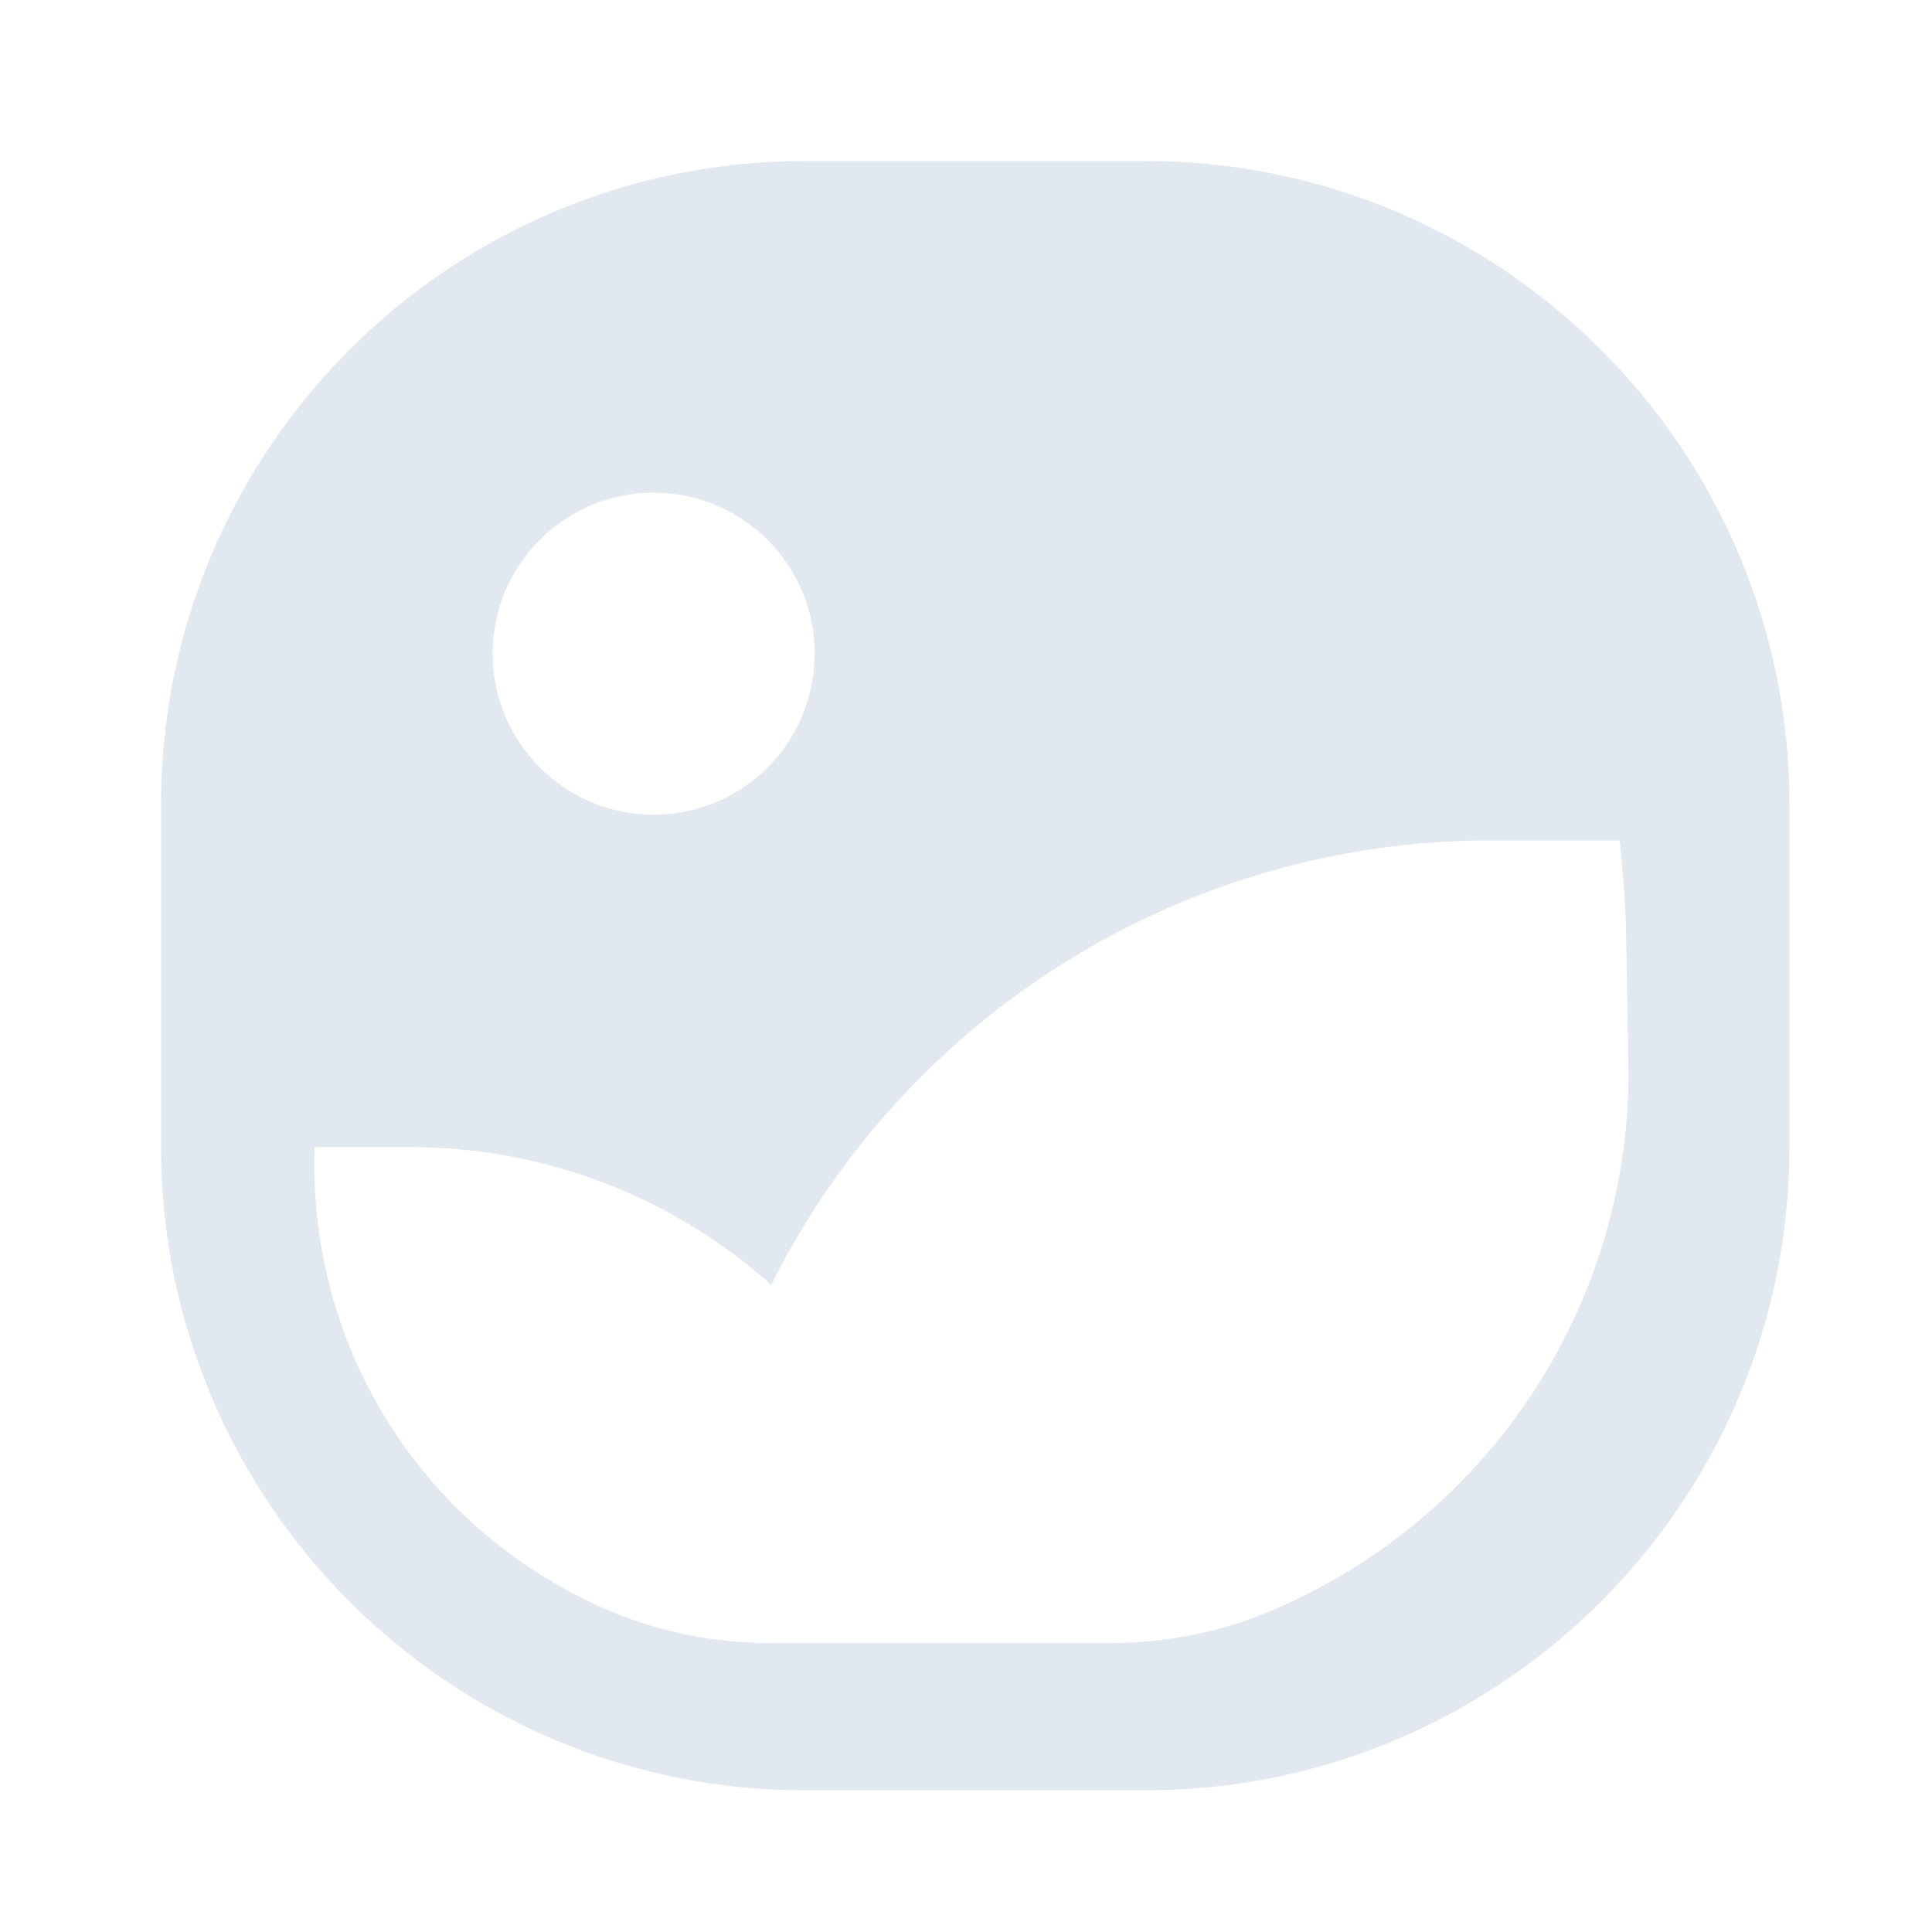
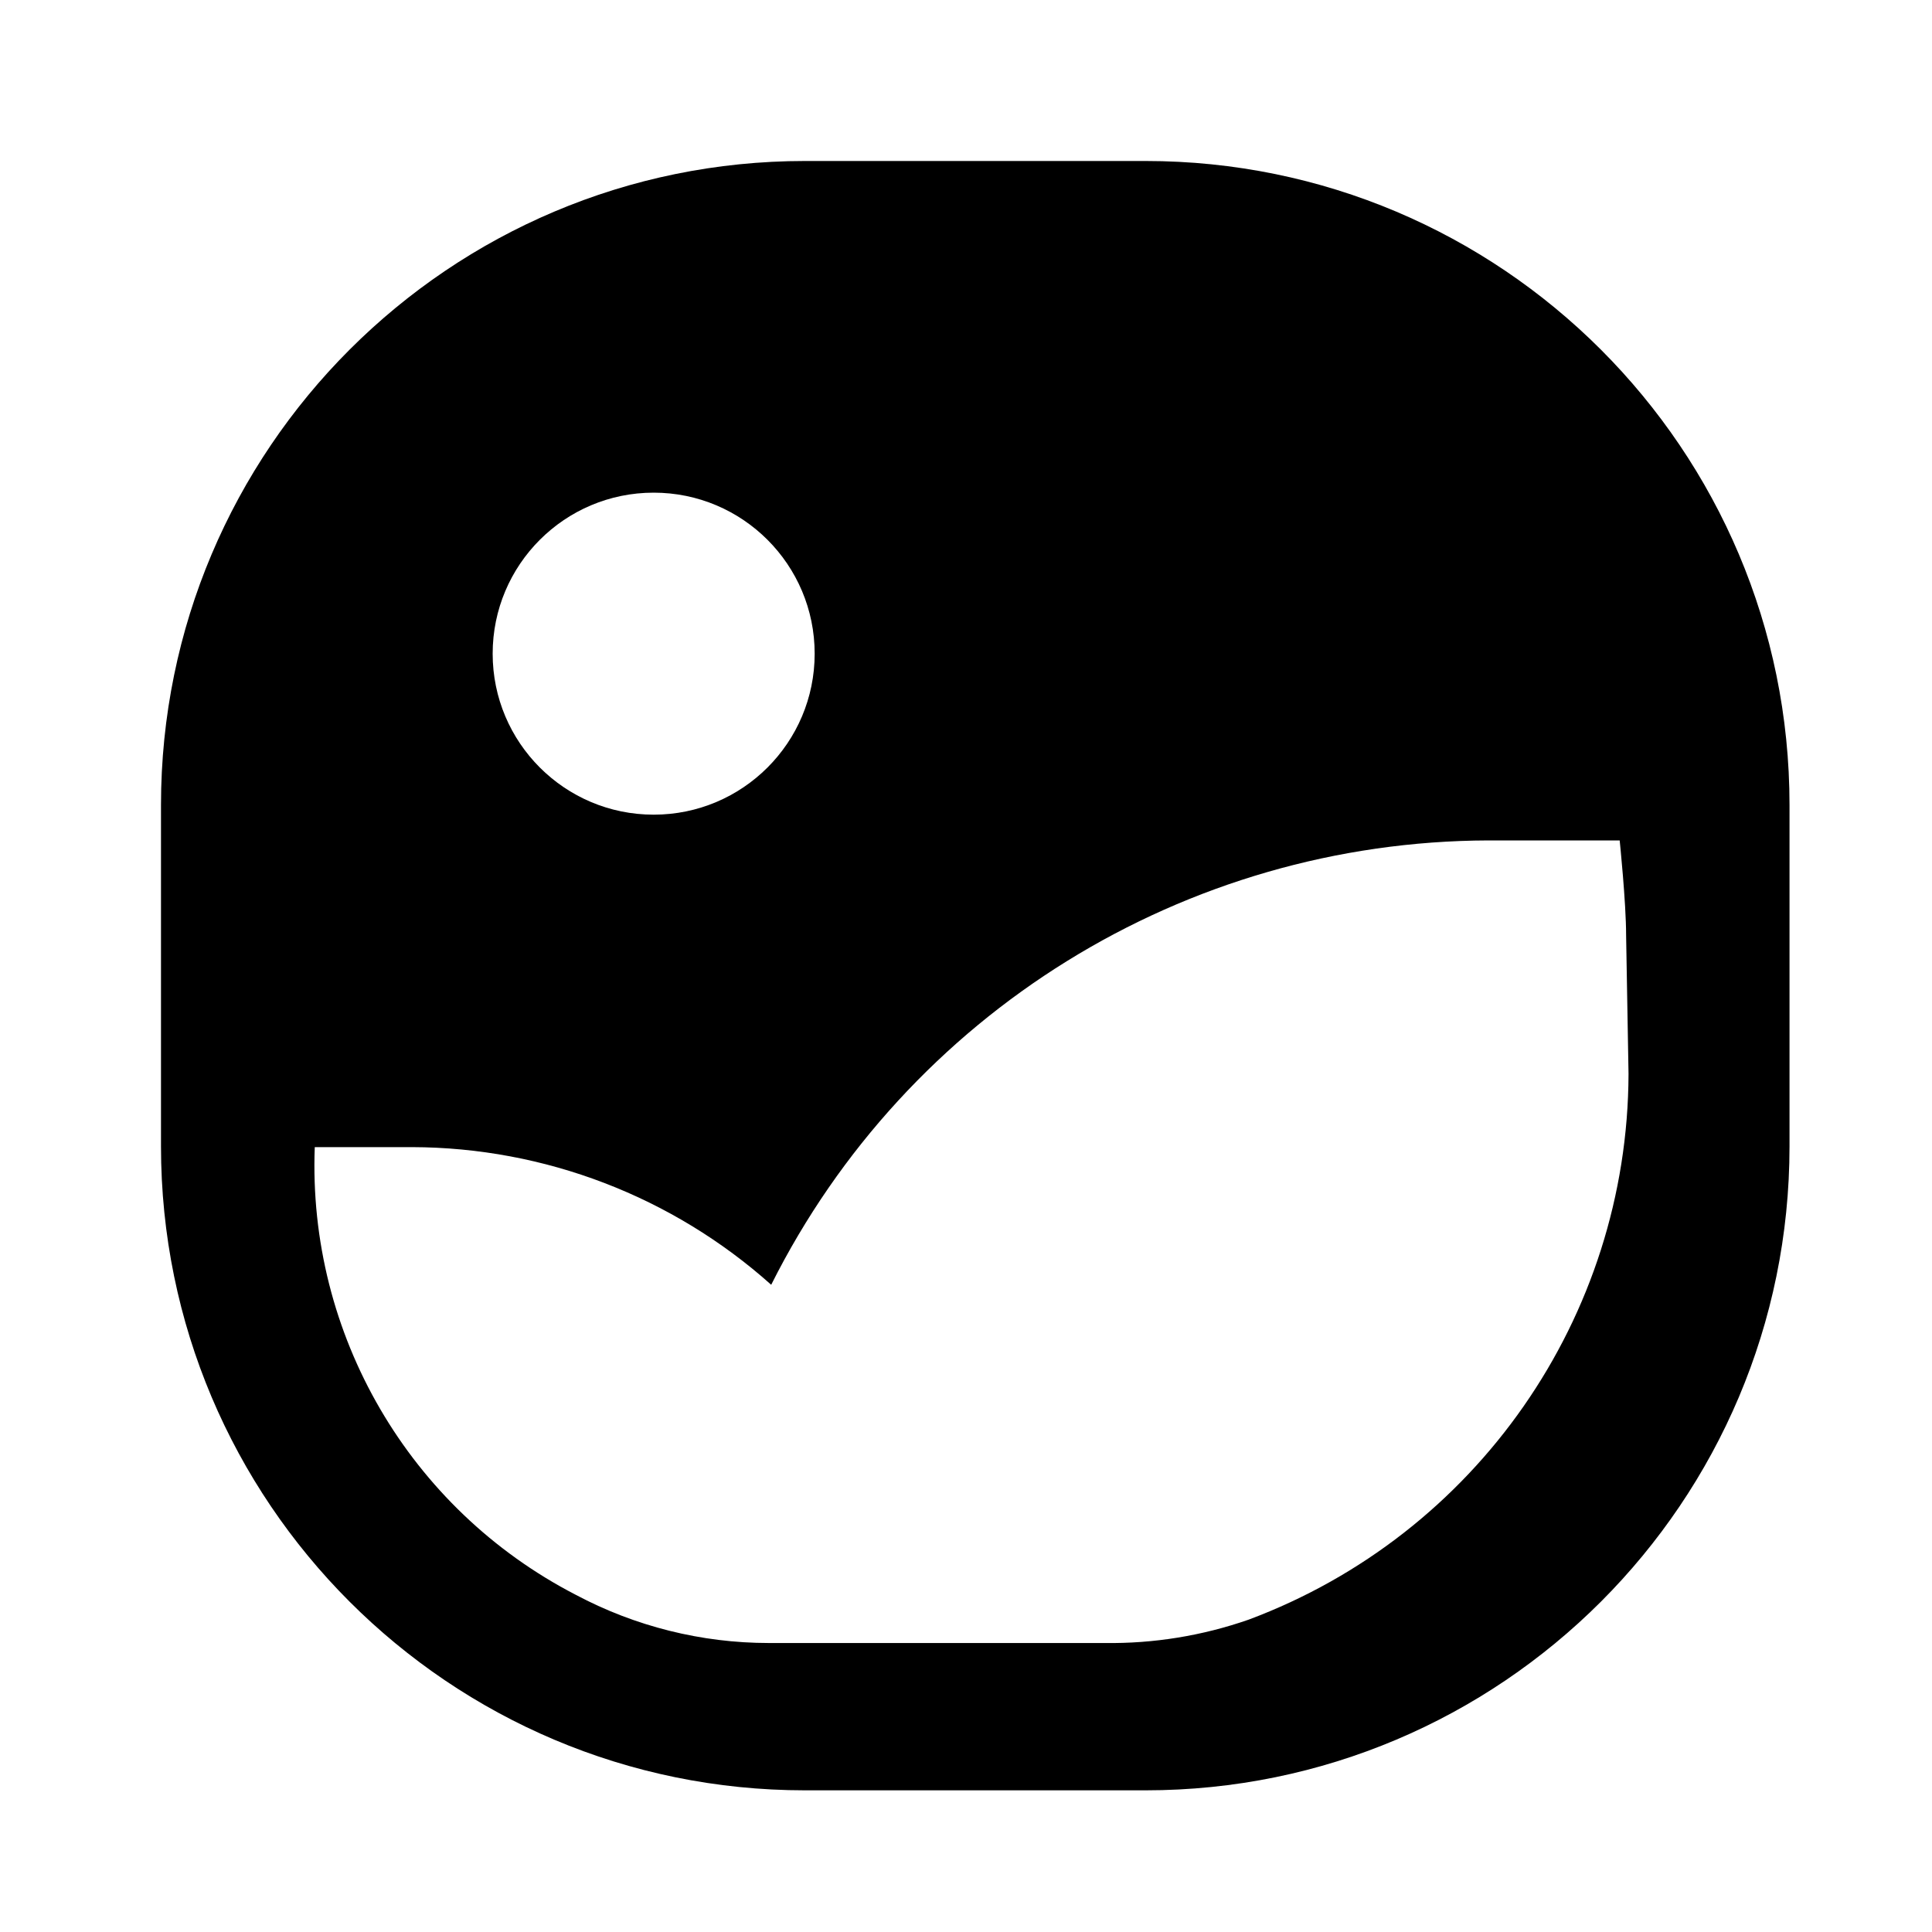
- <svg xmlns="http://www.w3.org/2000/svg" width="64" height="64" viewBox="0 0 64 64" fill="none">
-   <path fill-rule="evenodd" clip-rule="evenodd" d="M37.947 5.333H26.667C14.885 5.333 5.333 14.885 5.333 26.667V37.974C5.333 49.756 14.885 59.307 26.667 59.307H37.947C49.729 59.307 59.28 49.756 59.28 37.974V26.667C59.28 14.885 49.729 5.333 37.947 5.333ZM21.654 16.32C24.599 16.32 26.987 18.708 26.987 21.654C26.987 24.599 24.599 26.987 21.654 26.987C18.708 26.987 16.32 24.599 16.32 21.654C16.32 18.708 18.708 16.32 21.654 16.32ZM41.36 53.654C48.91 50.834 53.923 43.633 53.947 35.574L53.867 30.987C53.867 29.893 53.654 27.84 53.654 27.84H49.307C39.244 27.871 30.055 33.563 25.547 42.56C22.275 39.635 18.043 38.012 13.653 38H10.427C10.189 44.2 13.556 49.978 19.067 52.827C21.037 53.876 23.235 54.426 25.467 54.427H36.587C38.211 54.45 39.827 54.188 41.36 53.654Z" fill="#E2E8F0" />
+ <svg xmlns="http://www.w3.org/2000/svg" width="64" height="64" viewBox="0 0 64 64" fill="currentColor">
+   <path fill-rule="evenodd" clip-rule="evenodd" d="M37.947 5.333H26.667C14.885 5.333 5.333 14.885 5.333 26.667V37.974C5.333 49.756 14.885 59.307 26.667 59.307H37.947C49.729 59.307 59.28 49.756 59.28 37.974V26.667C59.28 14.885 49.729 5.333 37.947 5.333ZM21.654 16.32C24.599 16.32 26.987 18.708 26.987 21.654C26.987 24.599 24.599 26.987 21.654 26.987C18.708 26.987 16.32 24.599 16.32 21.654C16.32 18.708 18.708 16.32 21.654 16.32ZM41.36 53.654C48.91 50.834 53.923 43.633 53.947 35.574L53.867 30.987C53.867 29.893 53.654 27.84 53.654 27.84H49.307C39.244 27.871 30.055 33.563 25.547 42.56C22.275 39.635 18.043 38.012 13.653 38H10.427C10.189 44.2 13.556 49.978 19.067 52.827C21.037 53.876 23.235 54.426 25.467 54.427H36.587C38.211 54.45 39.827 54.188 41.36 53.654Z" fill="currentColor" />
</svg>
